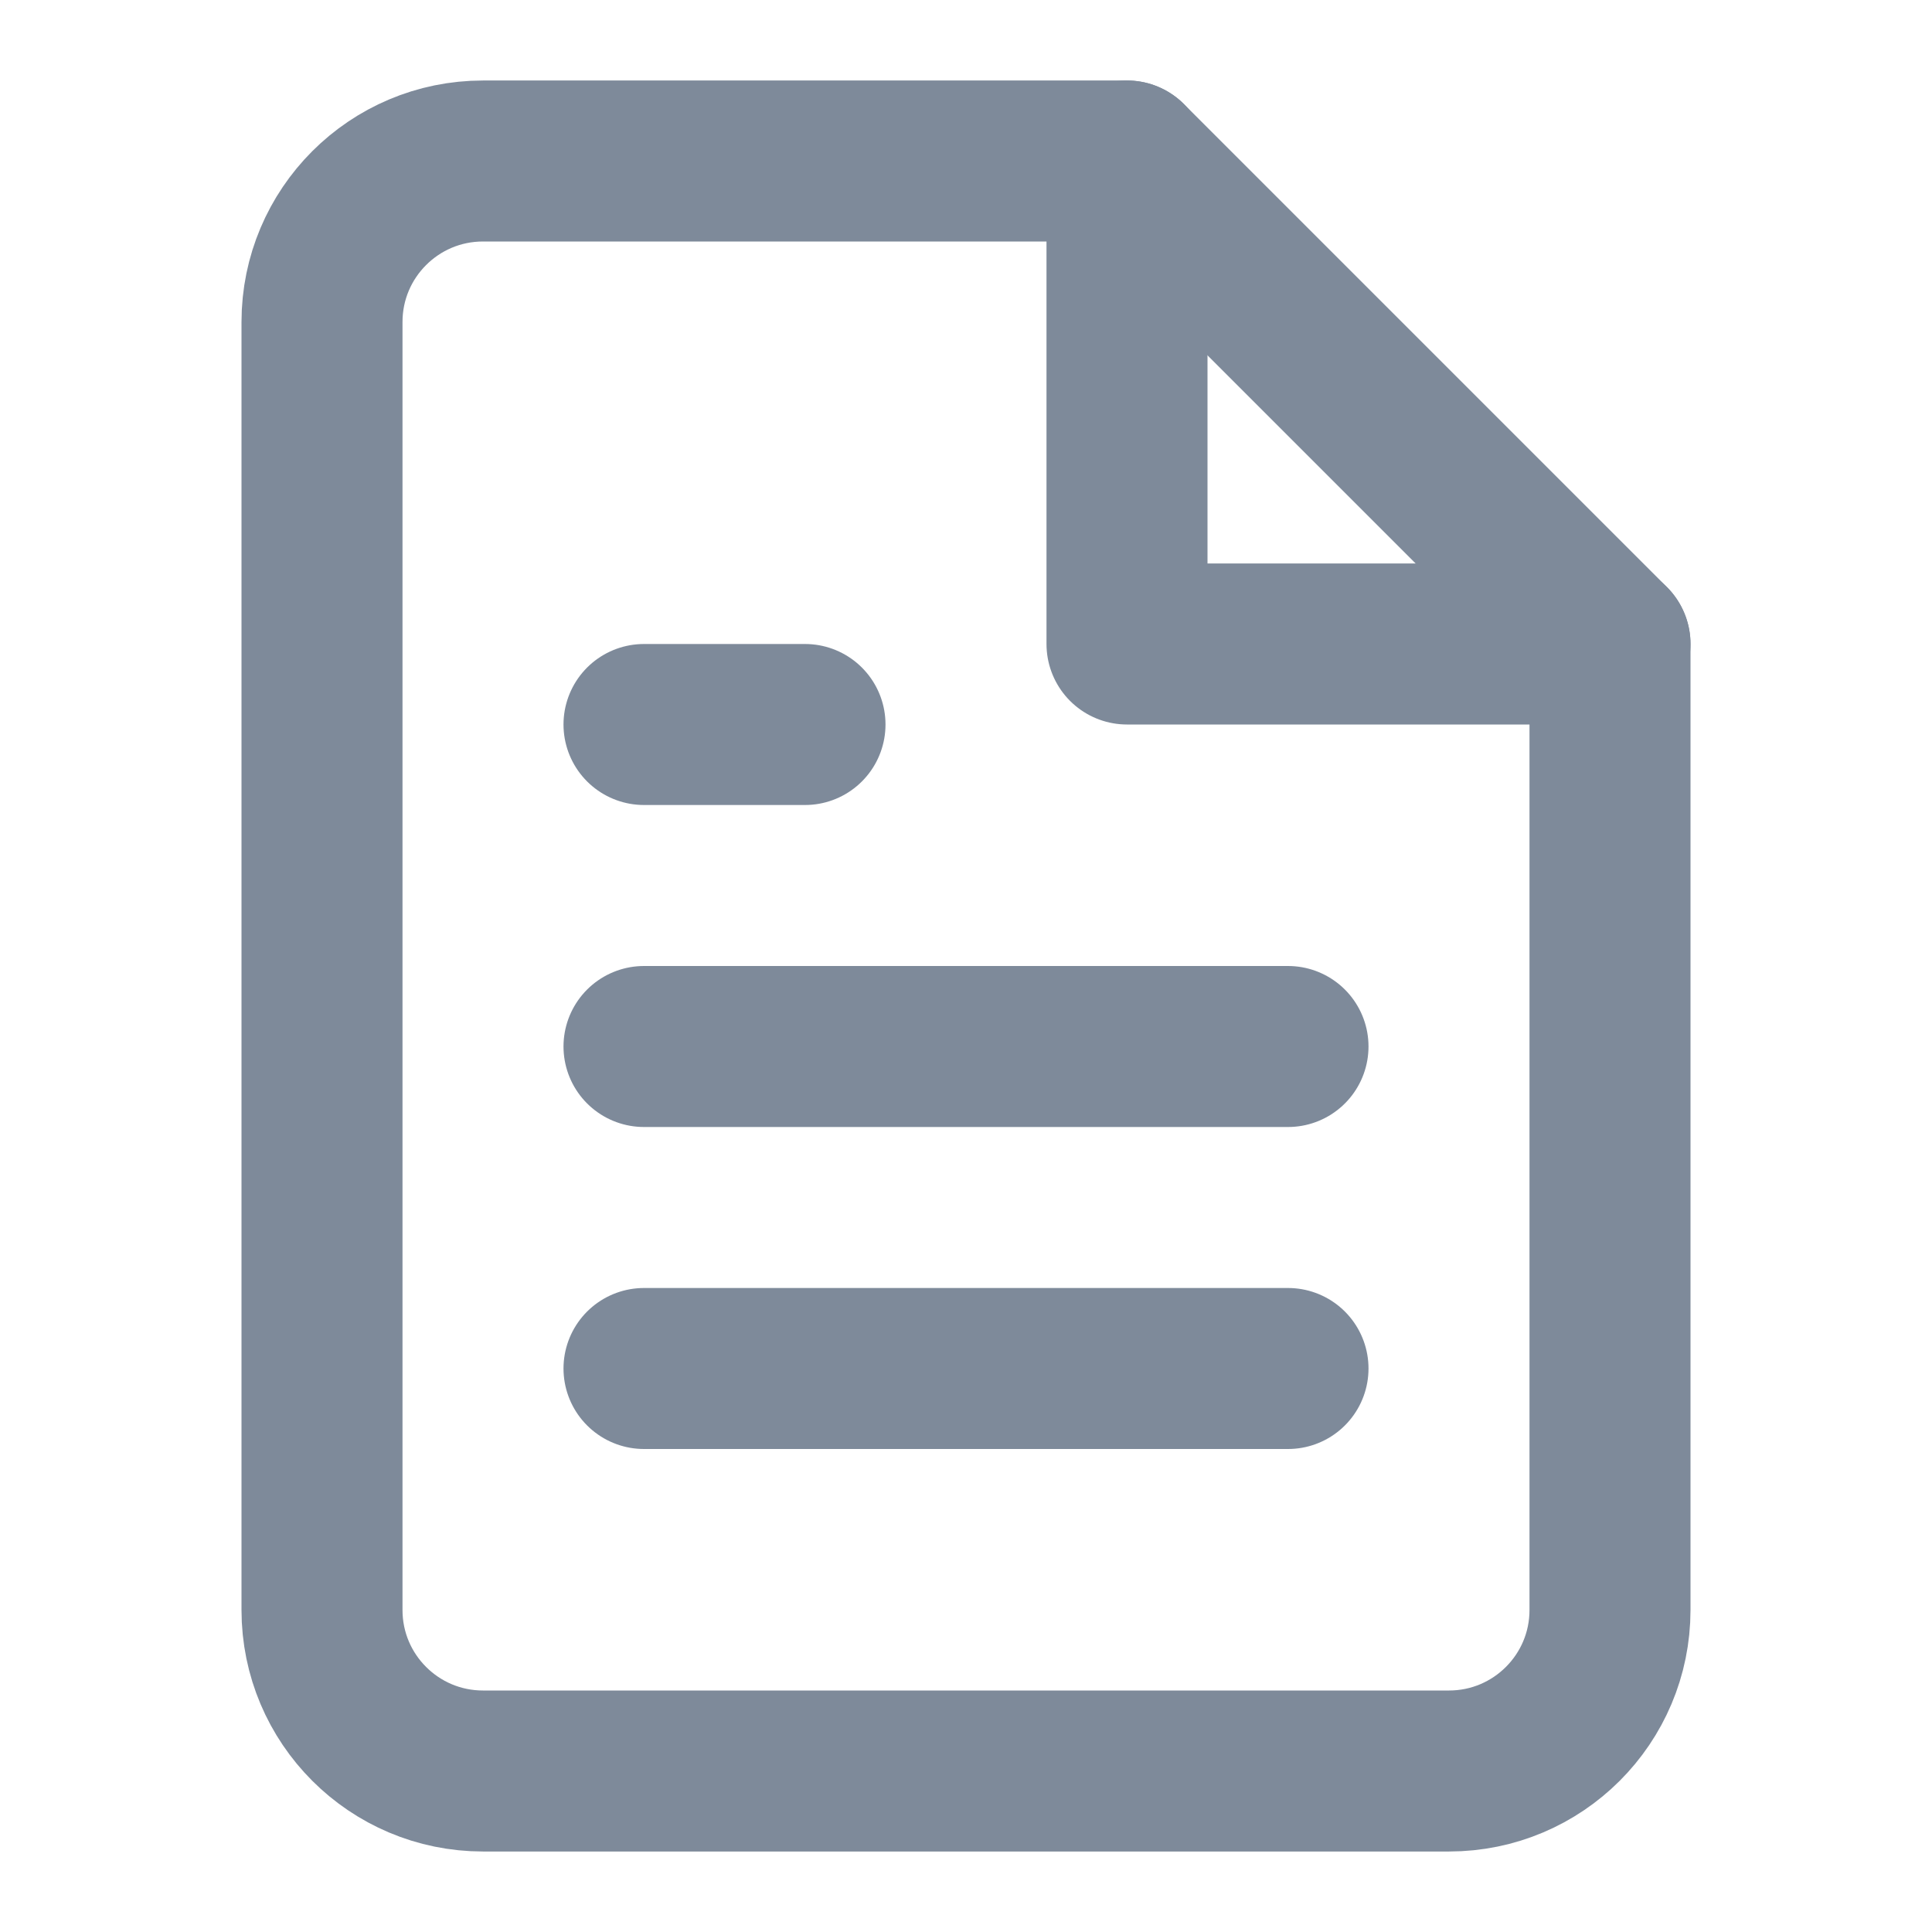
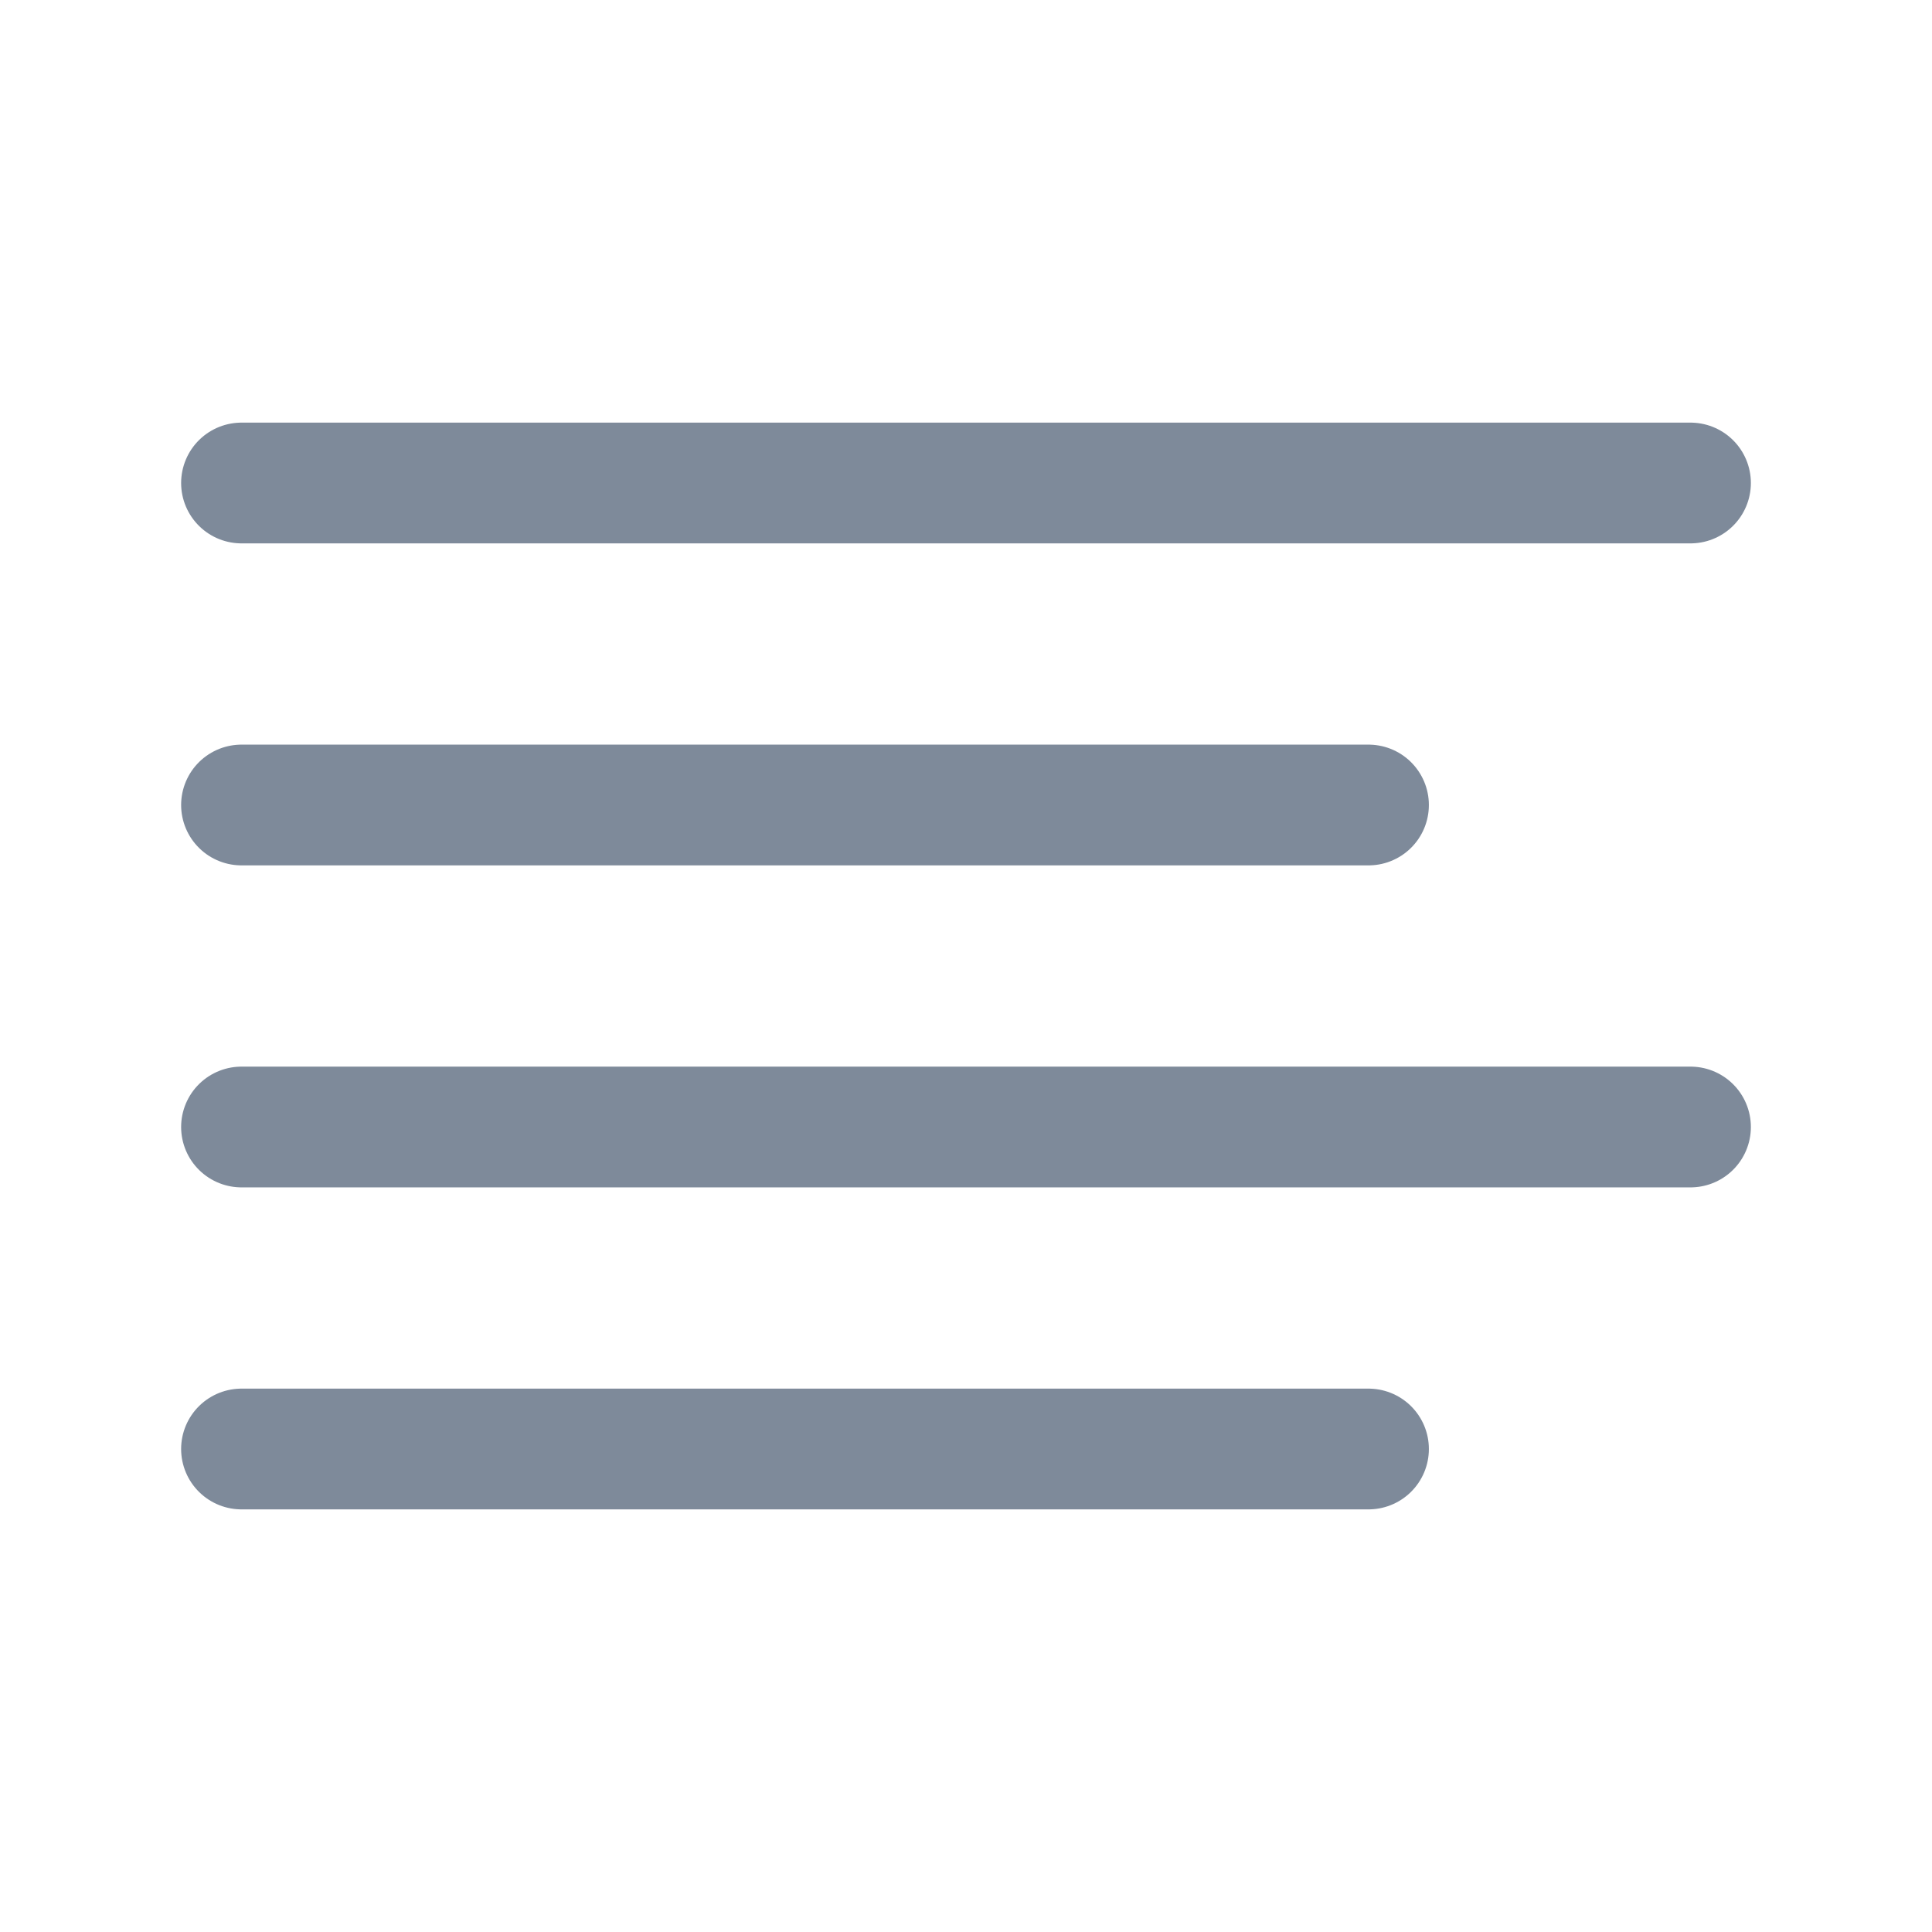
- <svg xmlns="http://www.w3.org/2000/svg" width="24" height="24" viewBox="0 0 24 24" fill="none" stroke="#7e8a9a" stroke-width="2" stroke-linecap="round" stroke-linejoin="round" class="feather feather-file-text">
-   <path d="M14 2H6a2 2 0 0 0-2 2v16a2 2 0 0 0 2 2h12a2 2 0 0 0 2-2V8z" />
-   <polyline points="14 2 14 8 20 8" />
-   <line x1="16" y1="13" x2="8" y2="13" />
-   <line x1="16" y1="17" x2="8" y2="17" />
-   <polyline points="10 9 9 9 8 9" />
+ <svg xmlns="http://www.w3.org/2000/svg" width="24" height="24" viewBox="0 0 24 24" fill="none" stroke="#7e8a9a" stroke-width="1.5" stroke-linecap="round" stroke-linejoin="round" class="feather feather-align-left">
+   <line x1="17" y1="10" x2="3" y2="10" />
+   <line x1="21" y1="6" x2="3" y2="6" />
+   <line x1="21" y1="14" x2="3" y2="14" />
+   <line x1="17" y1="18" x2="3" y2="18" />
</svg>
